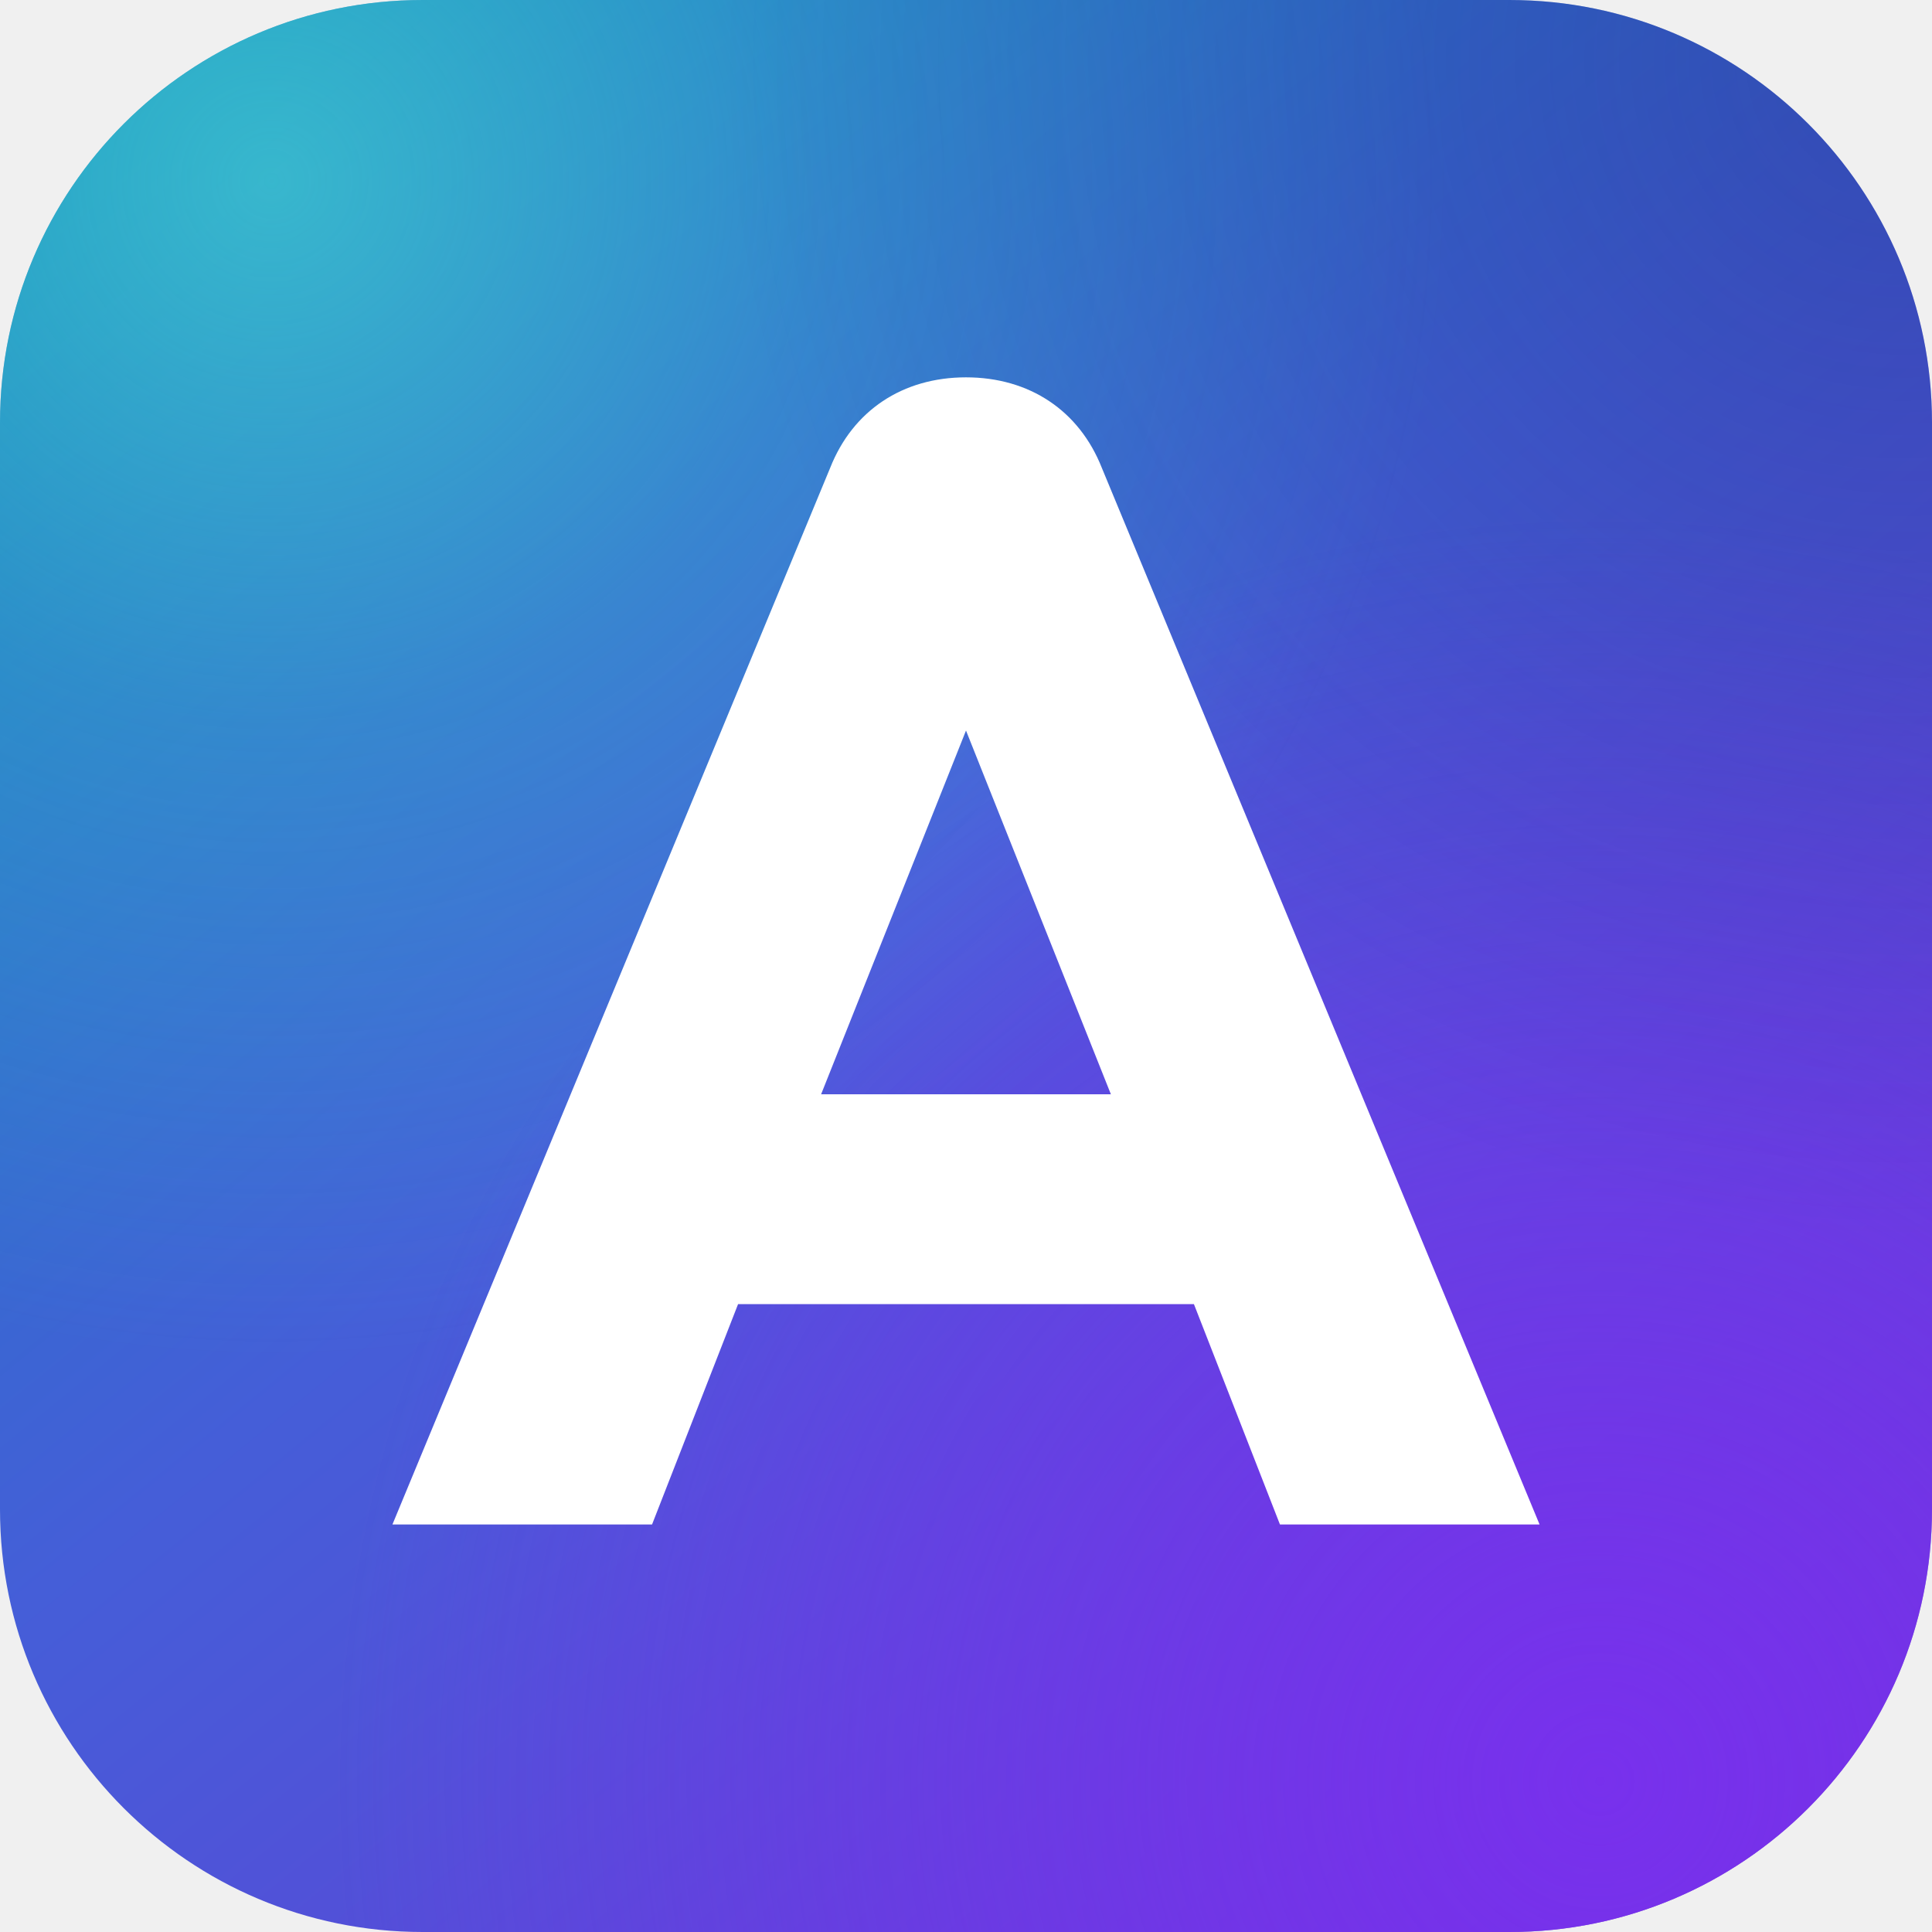
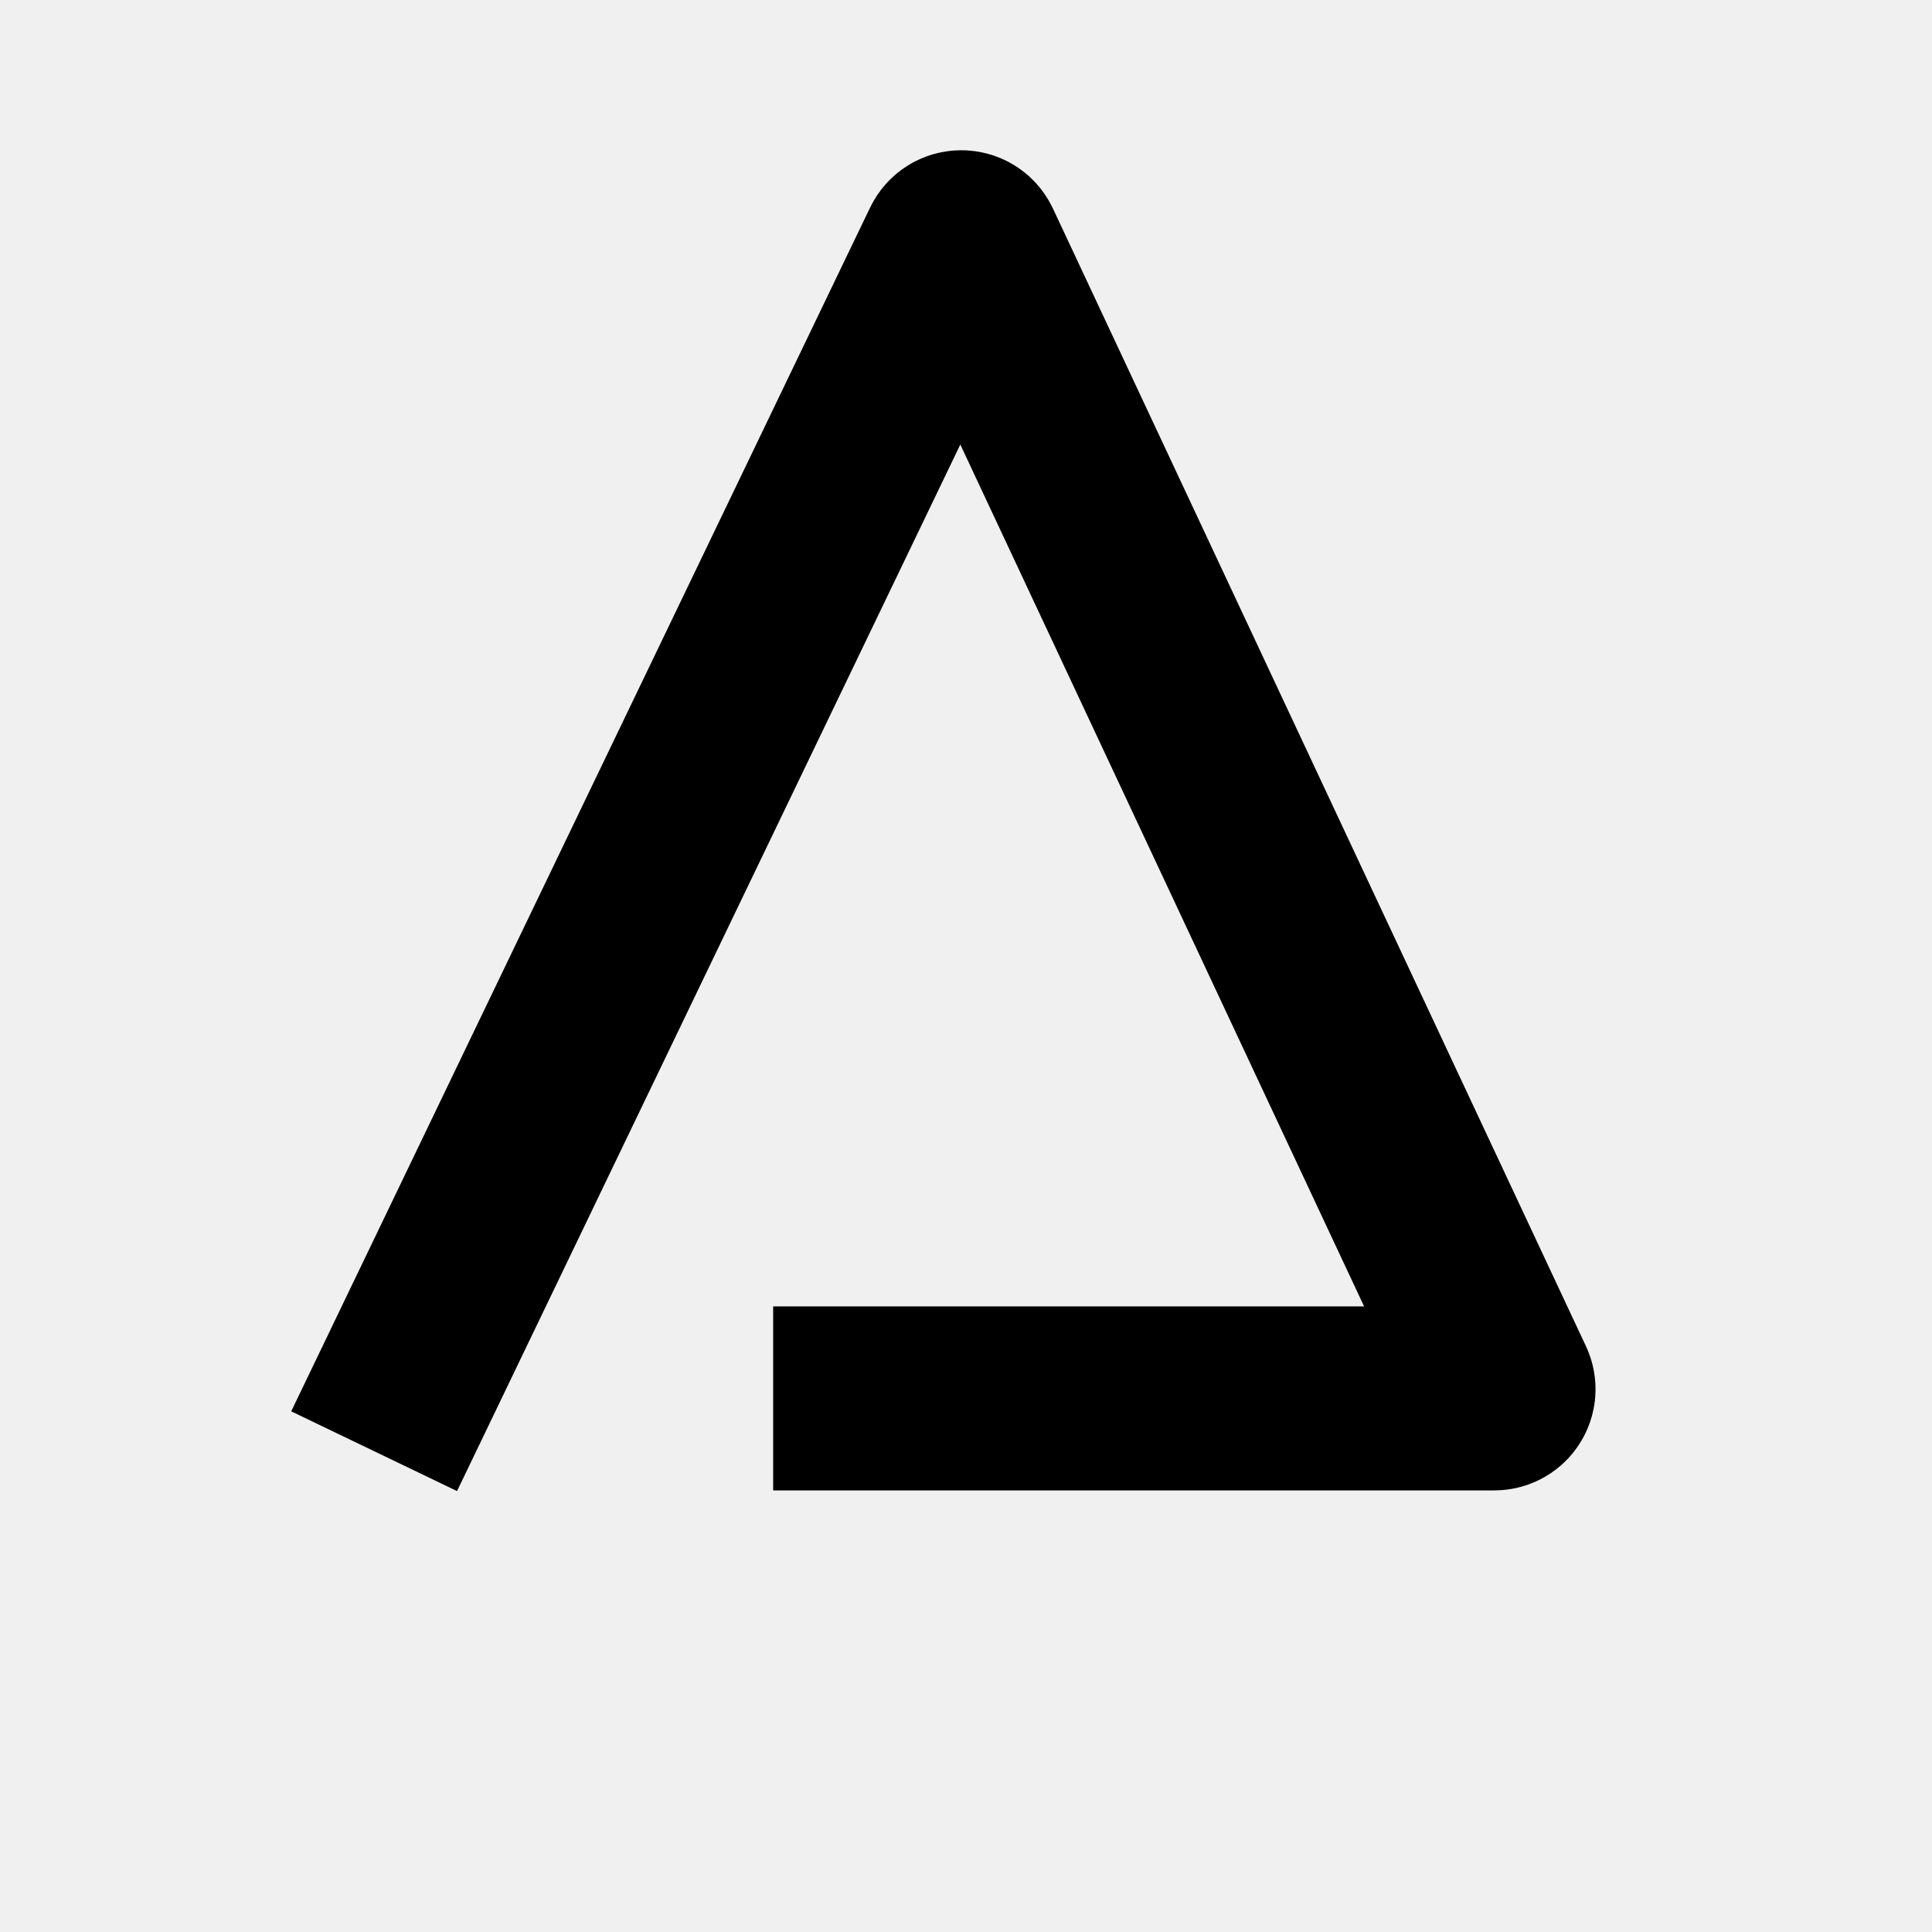
- <svg xmlns="http://www.w3.org/2000/svg" viewBox="0 0 128 128" role="img" aria-labelledby="title">
-   <defs>
-     <linearGradient id="base" x1="12" x2="116" y1="0" y2="128" gradientUnits="userSpaceOnUse">
-       <stop offset="0" stop-color="#1284bd" />
-       <stop offset="0.46" stop-color="#455ed8" />
-       <stop offset="1" stop-color="#6b35d8" />
-     </linearGradient>
-     <radialGradient id="cyan" cx="18" cy="12" r="78" gradientUnits="userSpaceOnUse">
-       <stop offset="0" stop-color="#4de1d6" stop-opacity="0.58" />
-       <stop offset="0.46" stop-color="#4de1d6" stop-opacity="0.22" />
-       <stop offset="1" stop-color="#4de1d6" stop-opacity="0" />
-     </radialGradient>
-     <radialGradient id="violet" cx="106" cy="118" r="84" gradientUnits="userSpaceOnUse">
-       <stop offset="0" stop-color="#7b2ff0" stop-opacity="0.86" />
-       <stop offset="0.58" stop-color="#7b2ff0" stop-opacity="0.38" />
-       <stop offset="1" stop-color="#7b2ff0" stop-opacity="0" />
-     </radialGradient>
-     <radialGradient id="edge" cx="126" cy="4" r="78" gradientUnits="userSpaceOnUse">
-       <stop offset="0" stop-color="#16307f" stop-opacity="0.4" />
-       <stop offset="1" stop-color="#16307f" stop-opacity="0" />
-     </radialGradient>
-   </defs>
-   <rect width="128" height="128" rx="28" fill="url(#base)" />
-   <rect width="128" height="128" rx="28" fill="url(#cyan)" />
-   <rect width="128" height="128" rx="28" fill="url(#violet)" />
-   <rect width="128" height="128" rx="28" fill="url(#edge)" />
-   <path fill="#fff" fill-rule="evenodd" d="M64 25c4.2 0 7.5 2.2 9 6l29 70H84.8l-5.7-14.6H48.9L43.2 101H26l29-70c1.5-3.8 4.8-6 9-6Zm-9.6 47.5h19.2L64 48.4l-9.6 24.1Z" clip-rule="evenodd" />
+ <svg xmlns="http://www.w3.org/2000/svg" width="210" height="210" viewBox="0 0 210 210" fill="none">
+   <path d="M45 148.727L103.587 26.898C103.952 26.139 105.036 26.144 105.394 26.908L163.333 150.576C163.643 151.239 163.159 152 162.427 152H94.038" stroke="black" stroke-width="20" stroke-linecap="square" />
</svg>
